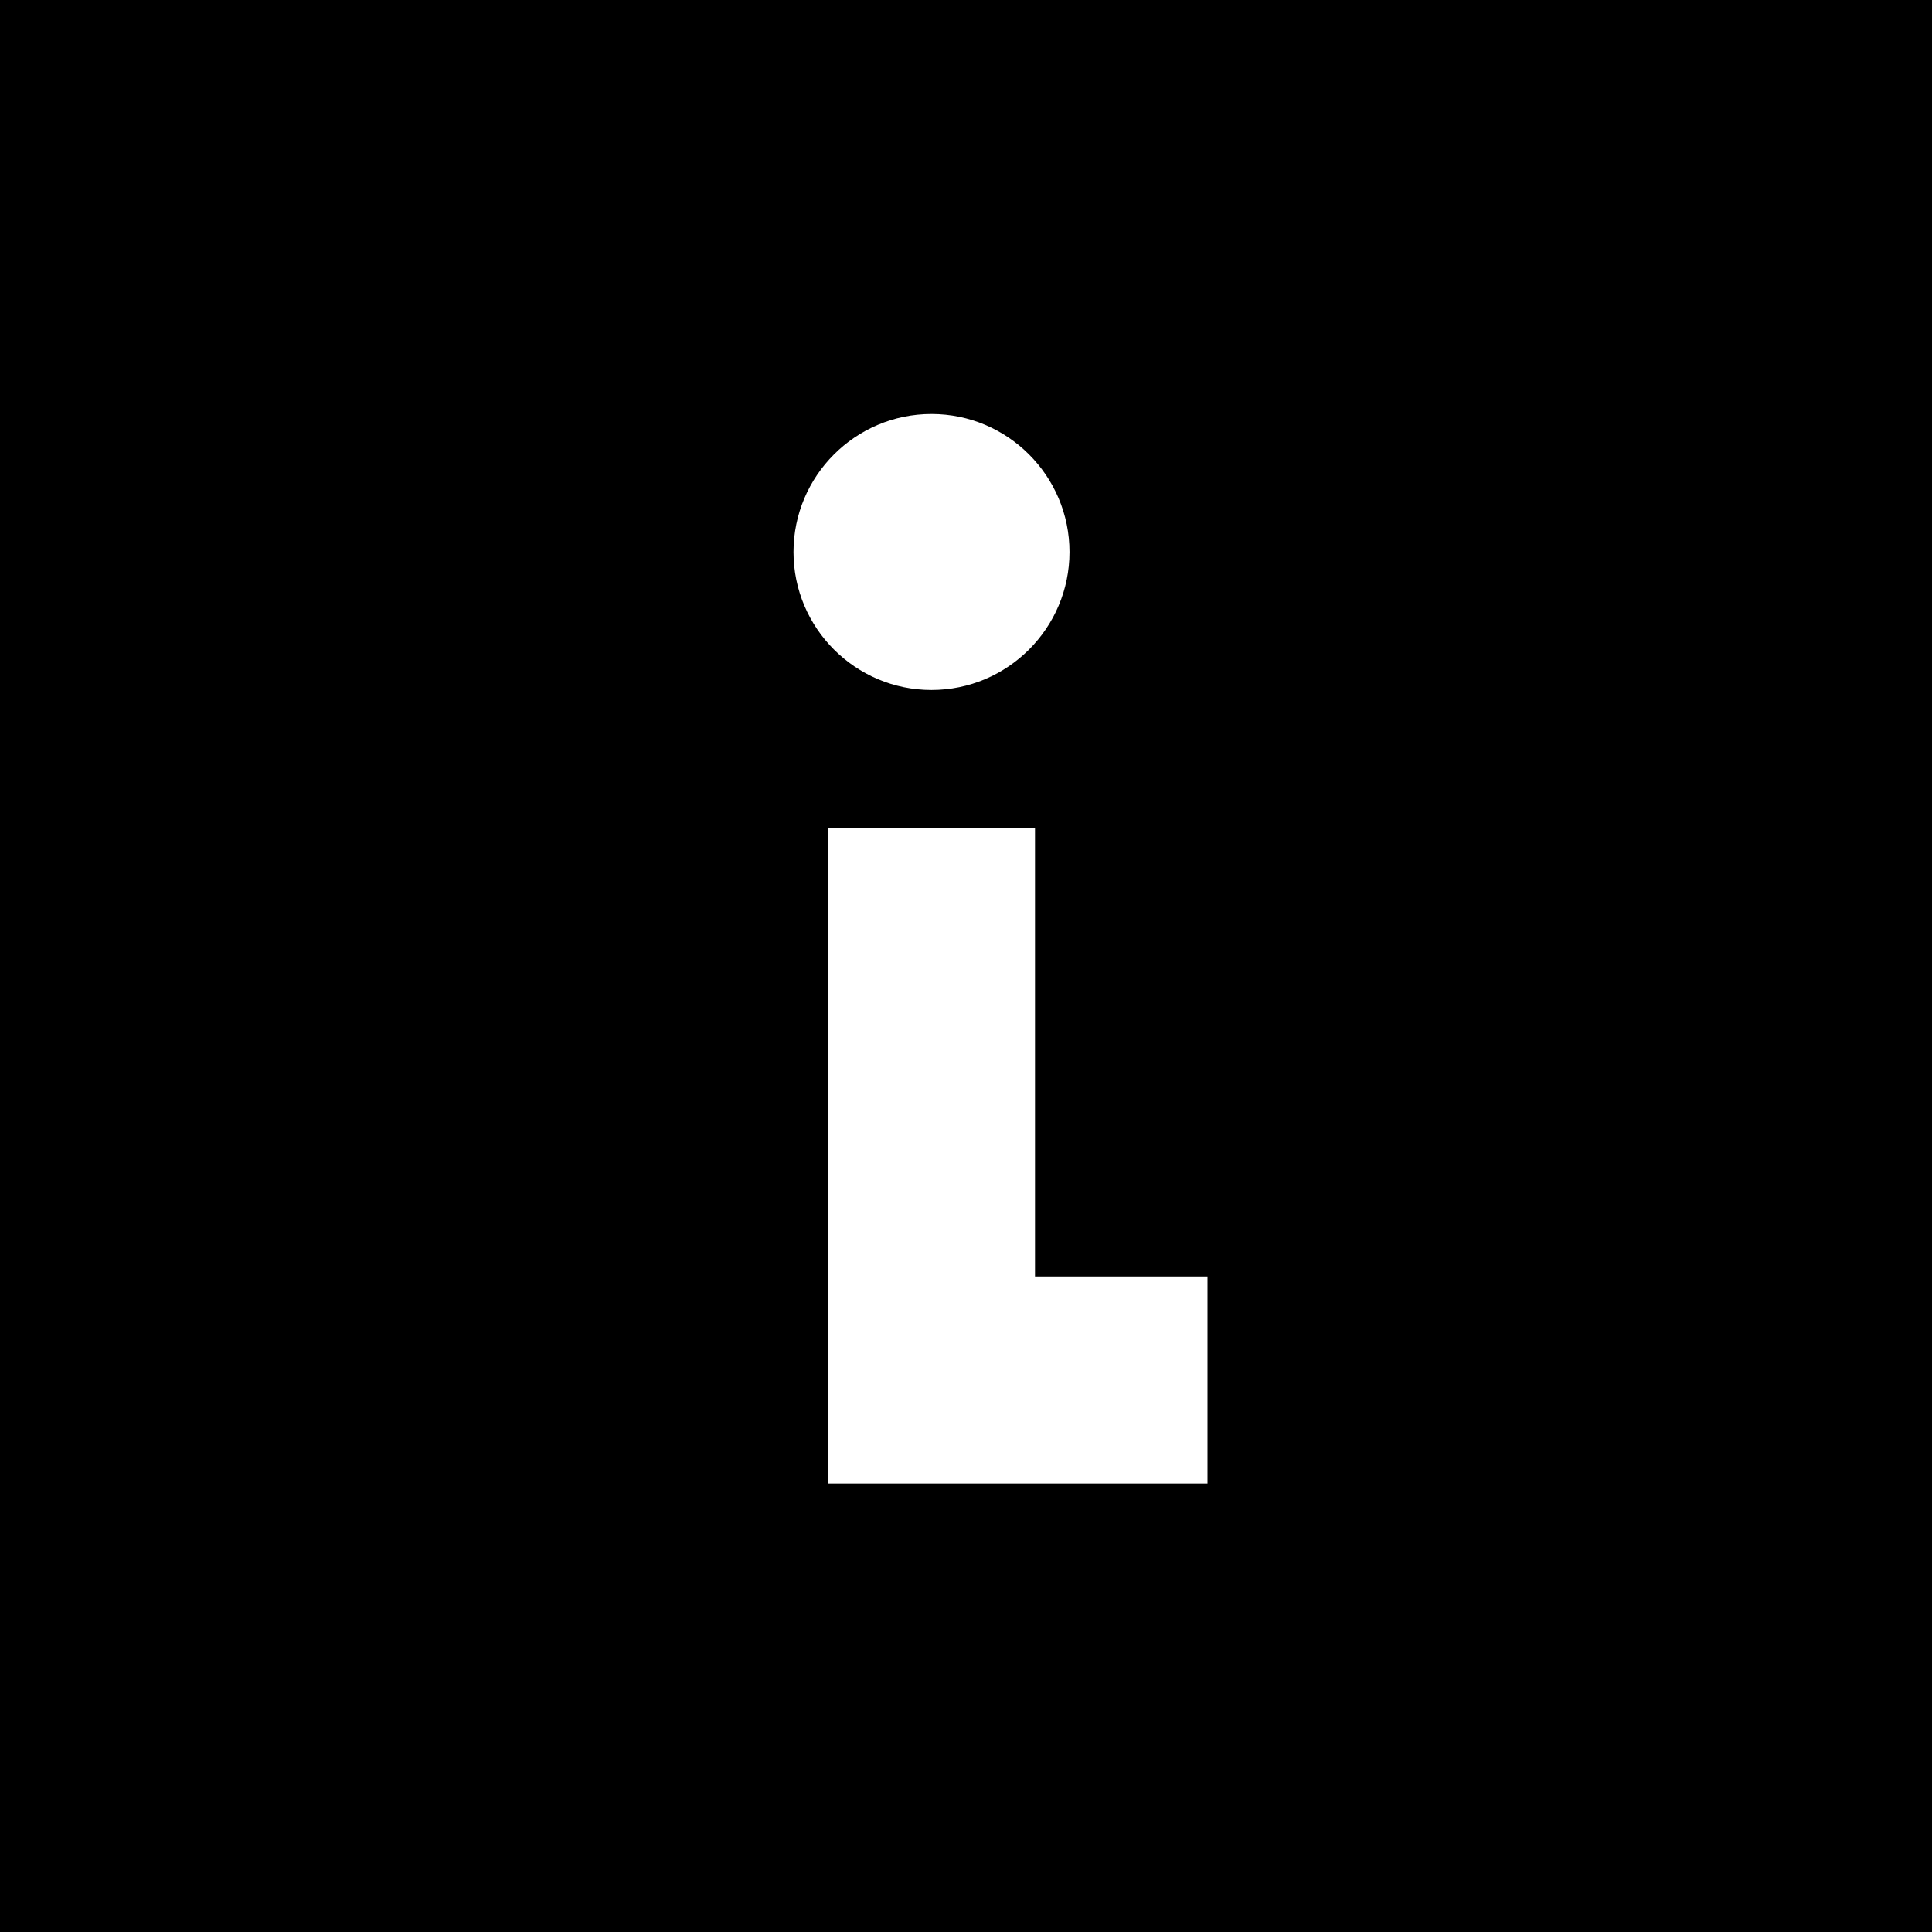
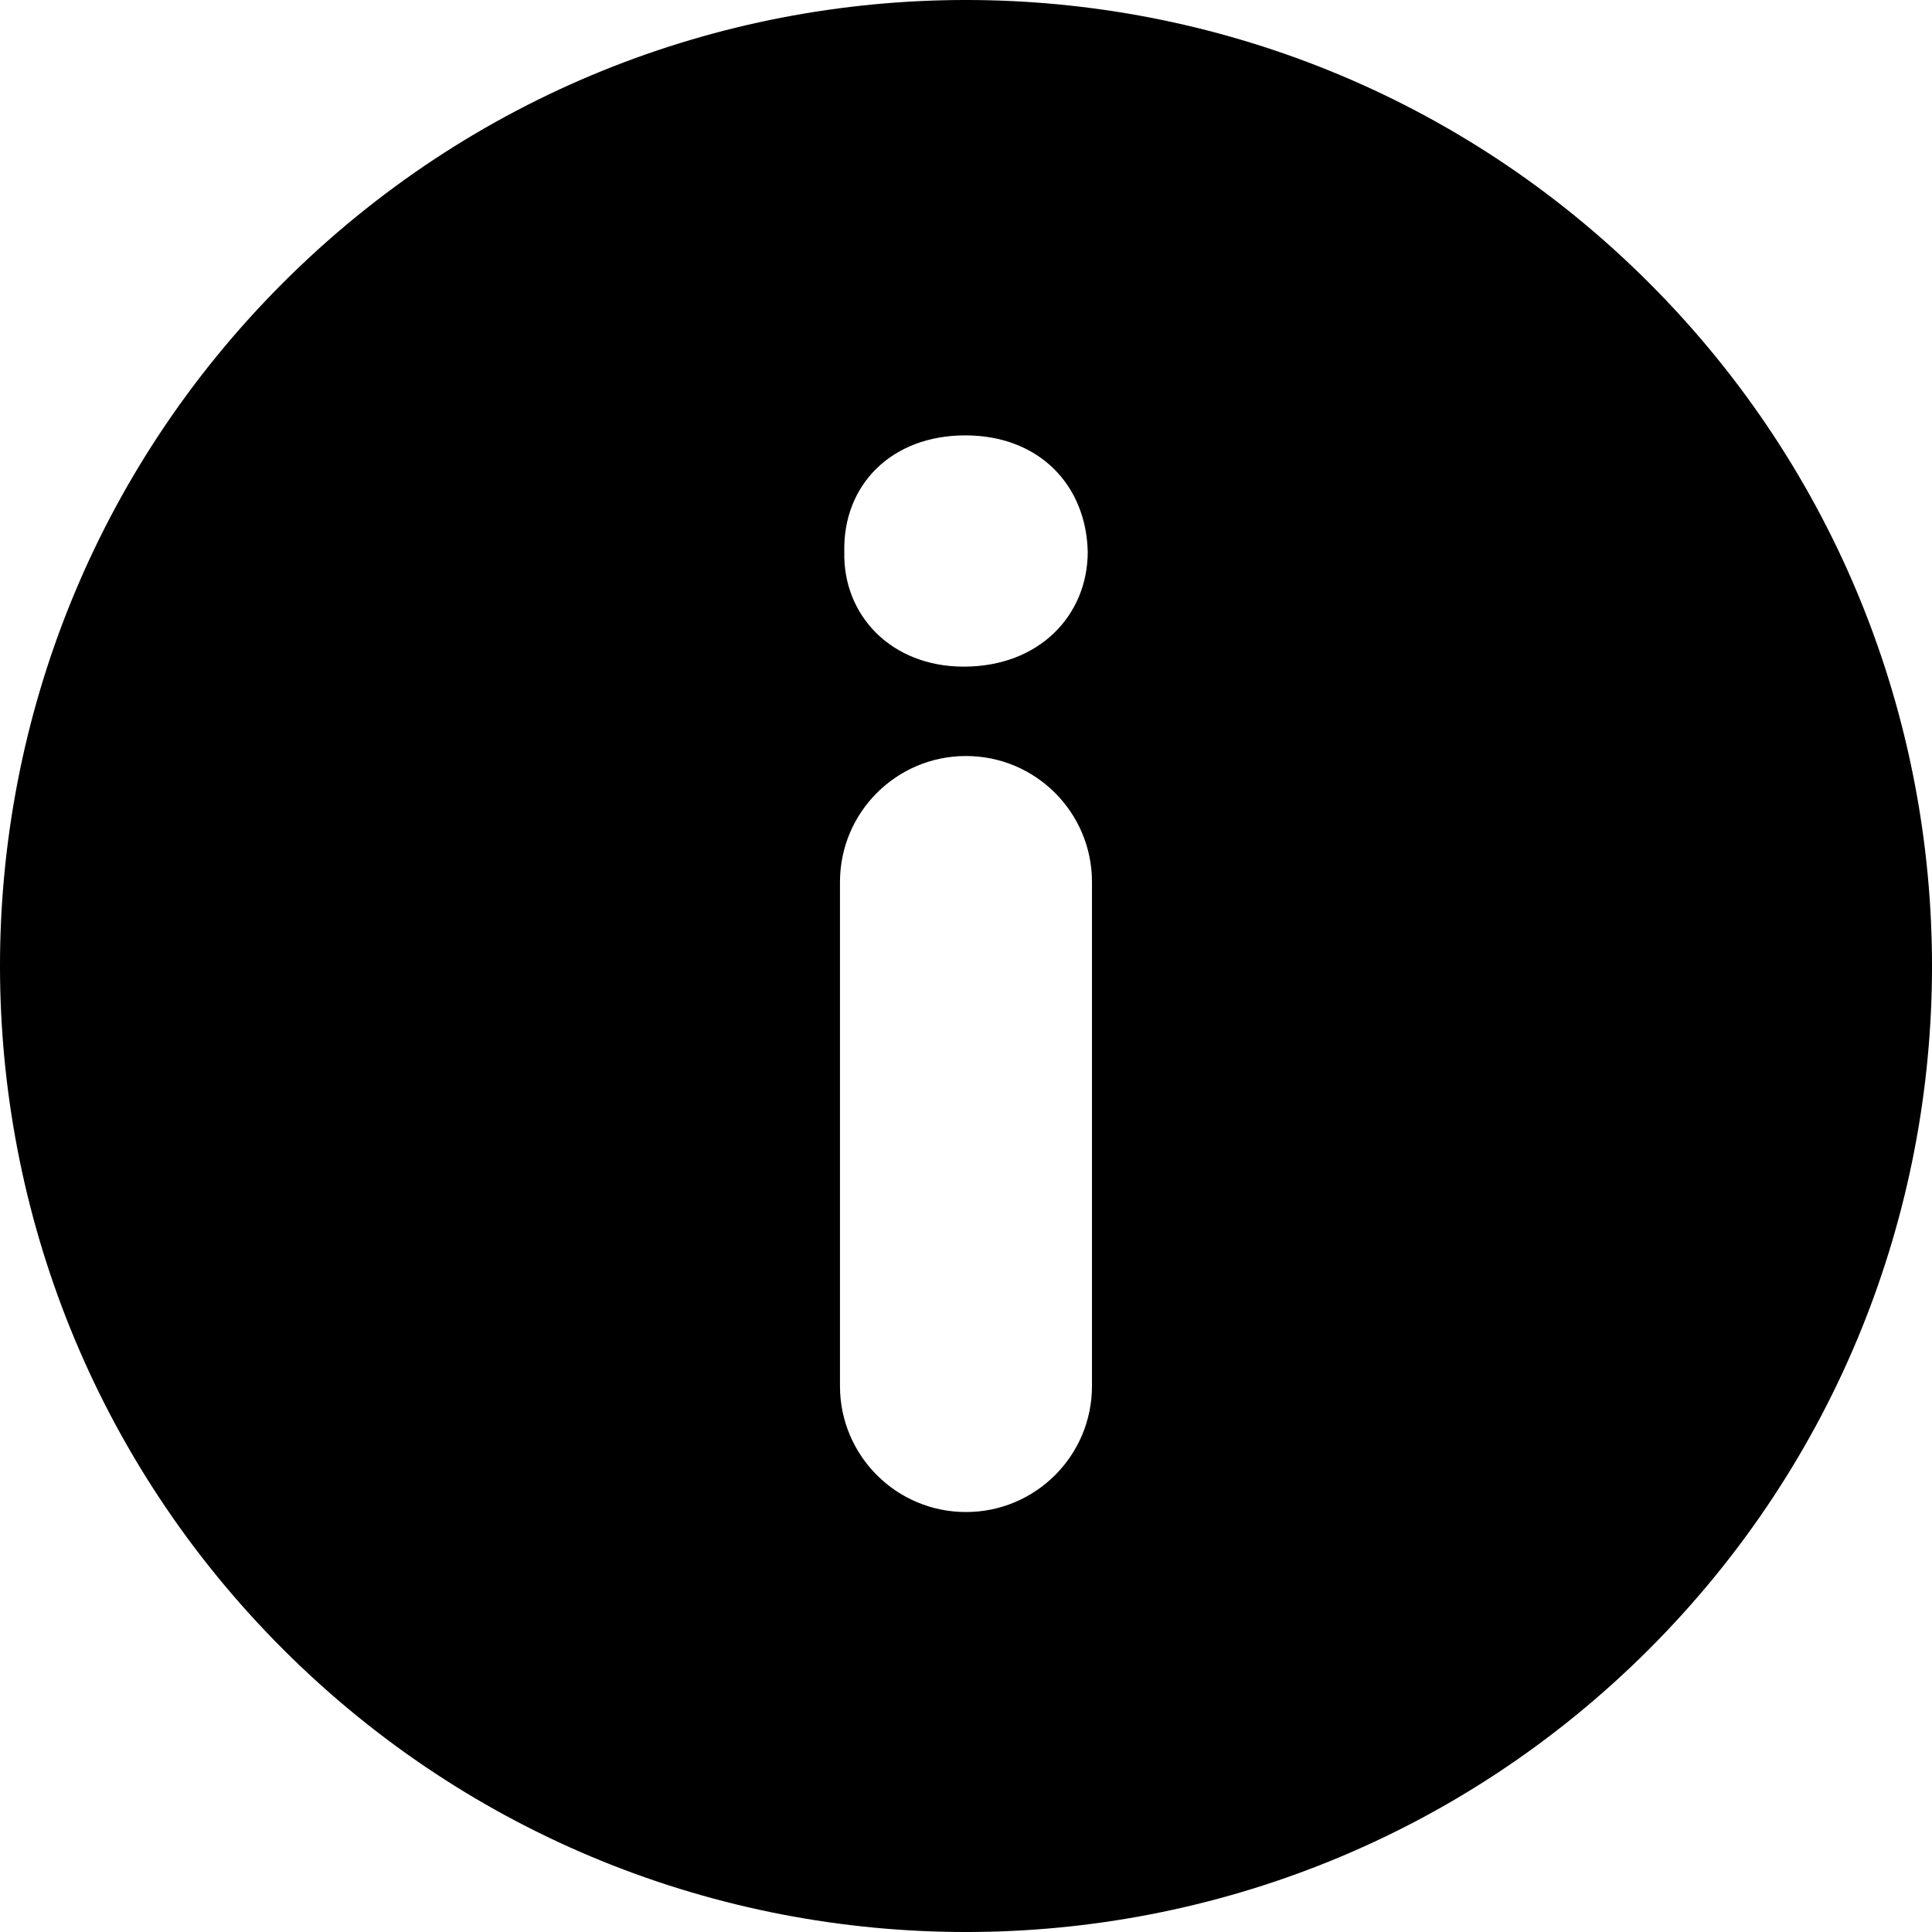
- <svg xmlns="http://www.w3.org/2000/svg" viewBox="0 0 512 512" width="512" height="512">
+ <svg xmlns="http://www.w3.org/2000/svg" width="45.999px" height="45.999px" viewBox="0 0 45.999 45.999">
  <g>
-     <path d="M0,0v512h512V0H0z M246.857,109.714c20.166,0,36.571,16.406,36.571,36.571s-16.406,36.571-36.571,36.571    c-20.165,0-36.571-16.406-36.571-36.571S226.692,109.714,246.857,109.714z M320,393.143H219.429V219.429h54.857v118.857H320    V393.143z" />
+     <path d="M39.264,6.736c-8.982-8.981-23.545-8.982-32.528,0c-8.982,8.982-8.981,23.545,0,32.528c8.982,8.98,23.545,8.981,32.528,0    C48.245,30.281,48.244,15.719,39.264,6.736z M25.999,33c0,1.657-1.343,3-3,3s-3-1.343-3-3V21c0-1.657,1.343-3,3-3s3,1.343,3,3V33z     M22.946,15.872c-1.728,0-2.88-1.224-2.844-2.735c-0.036-1.584,1.116-2.771,2.879-2.771c1.764,0,2.88,1.188,2.917,2.771    C25.897,14.648,24.746,15.872,22.946,15.872z" />
  </g>
</svg>
